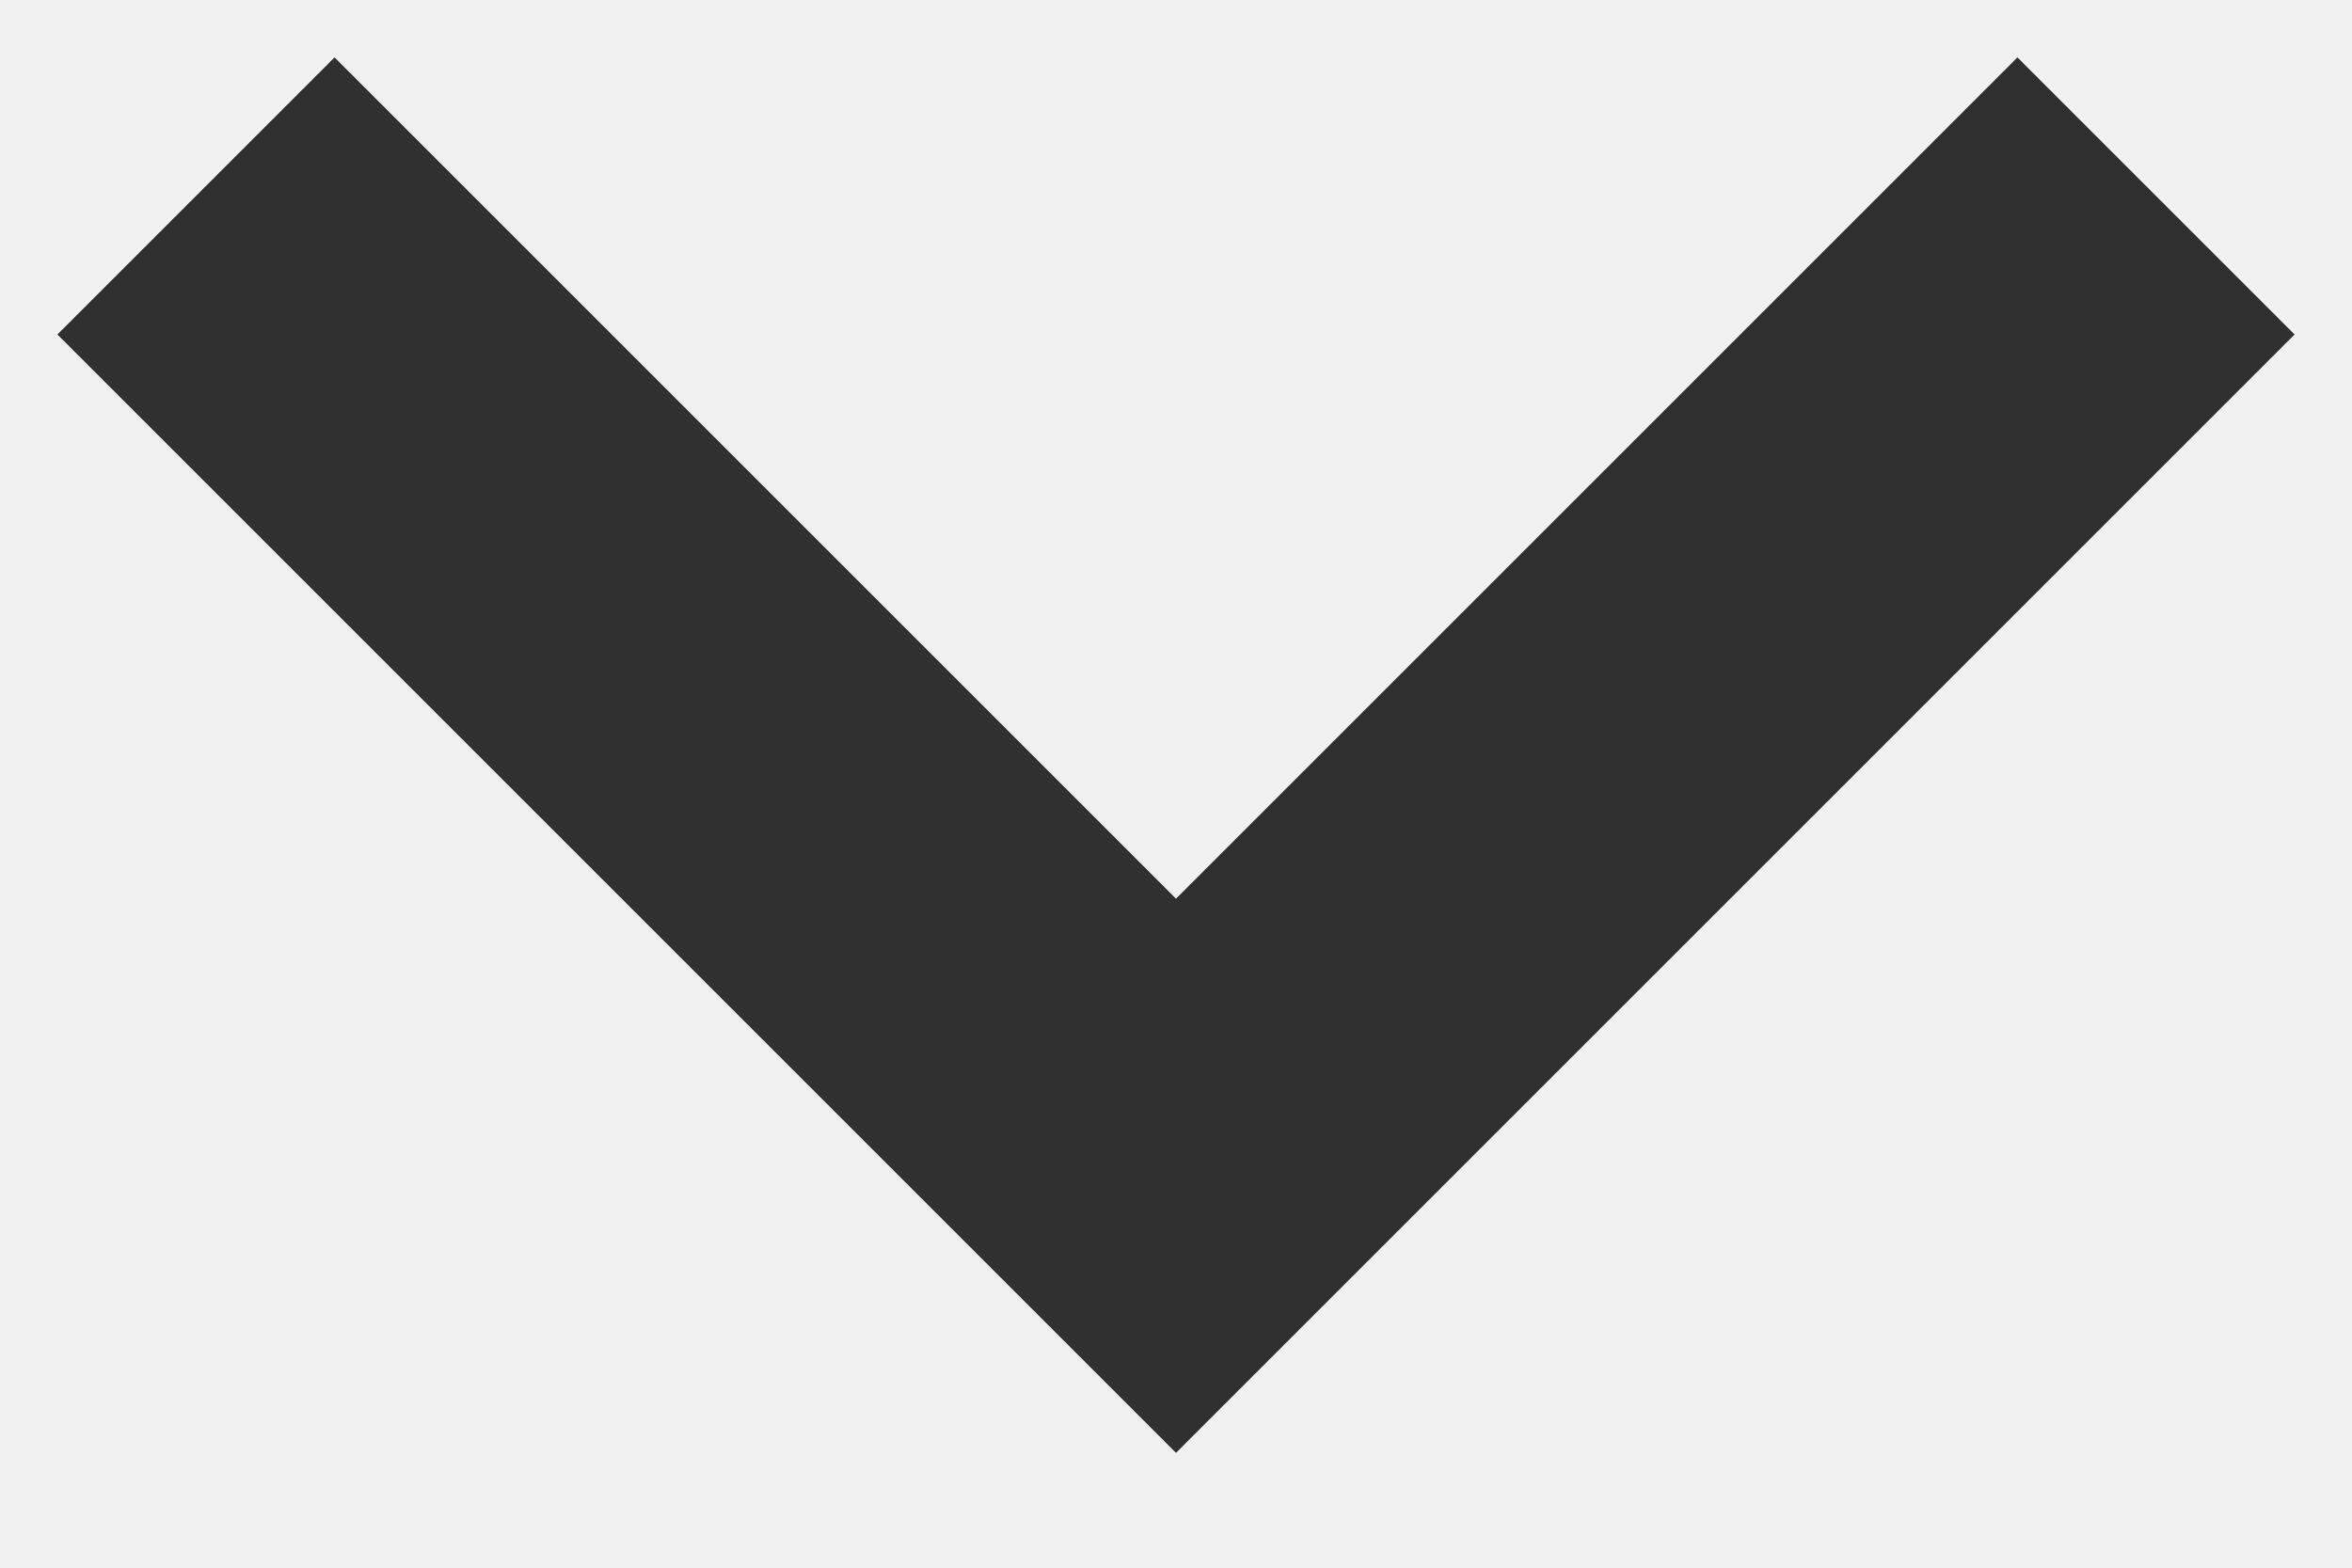
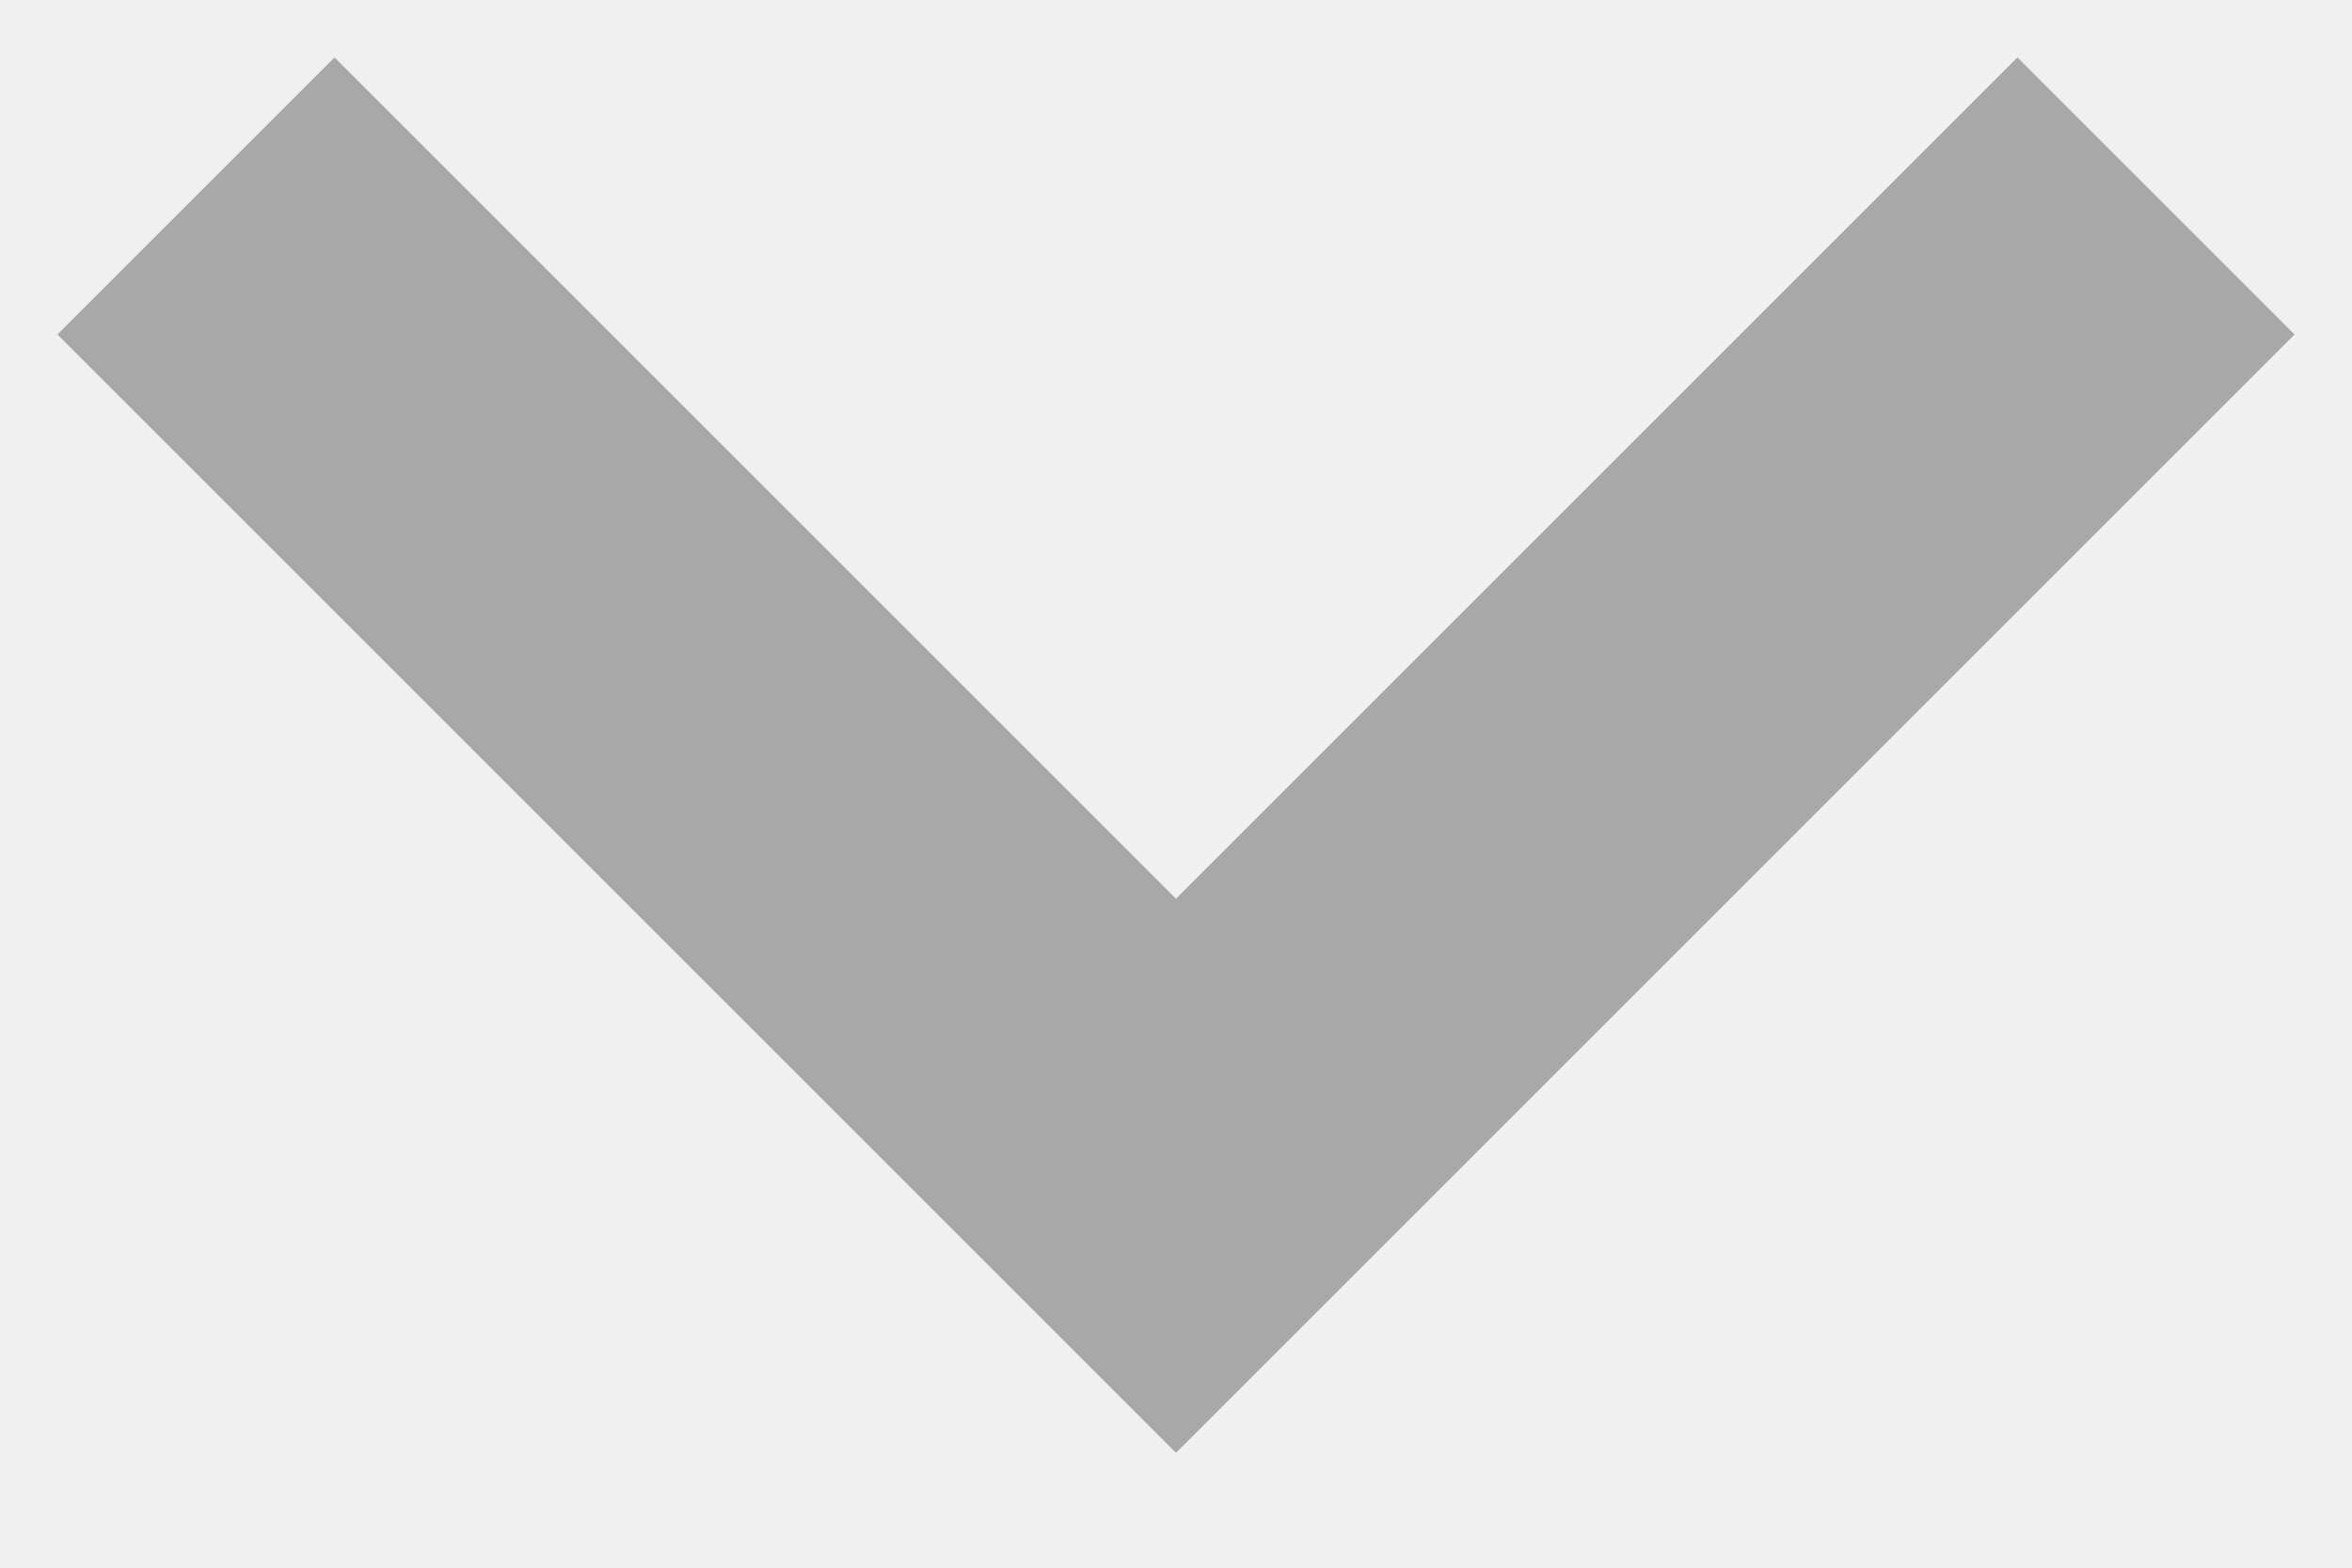
<svg xmlns="http://www.w3.org/2000/svg" width="12" height="8" viewBox="0 0 12 8" fill="none">
-   <path d="M10.293 0.293L6 4.586L1.707 0.293L0.293 1.707L6 7.414L11.707 1.707L10.293 0.293Z" fill="black" fill-opacity="0.8" />
+   <g clip-path="url(#clip0_670_2)">
+     <path d="M10.293 0.293L6 4.586L1.707 0.293L0.293 1.707L6 7.414L11.707 1.707L10.293 0.293Z" fill="black" fill-opacity="0.3" />
+   </g>
+   <defs>
+     <clipPath id="clip0_670_2">
+       <rect width="12" height="8" fill="white" />
+     </clipPath>
+   </defs>
</svg>
